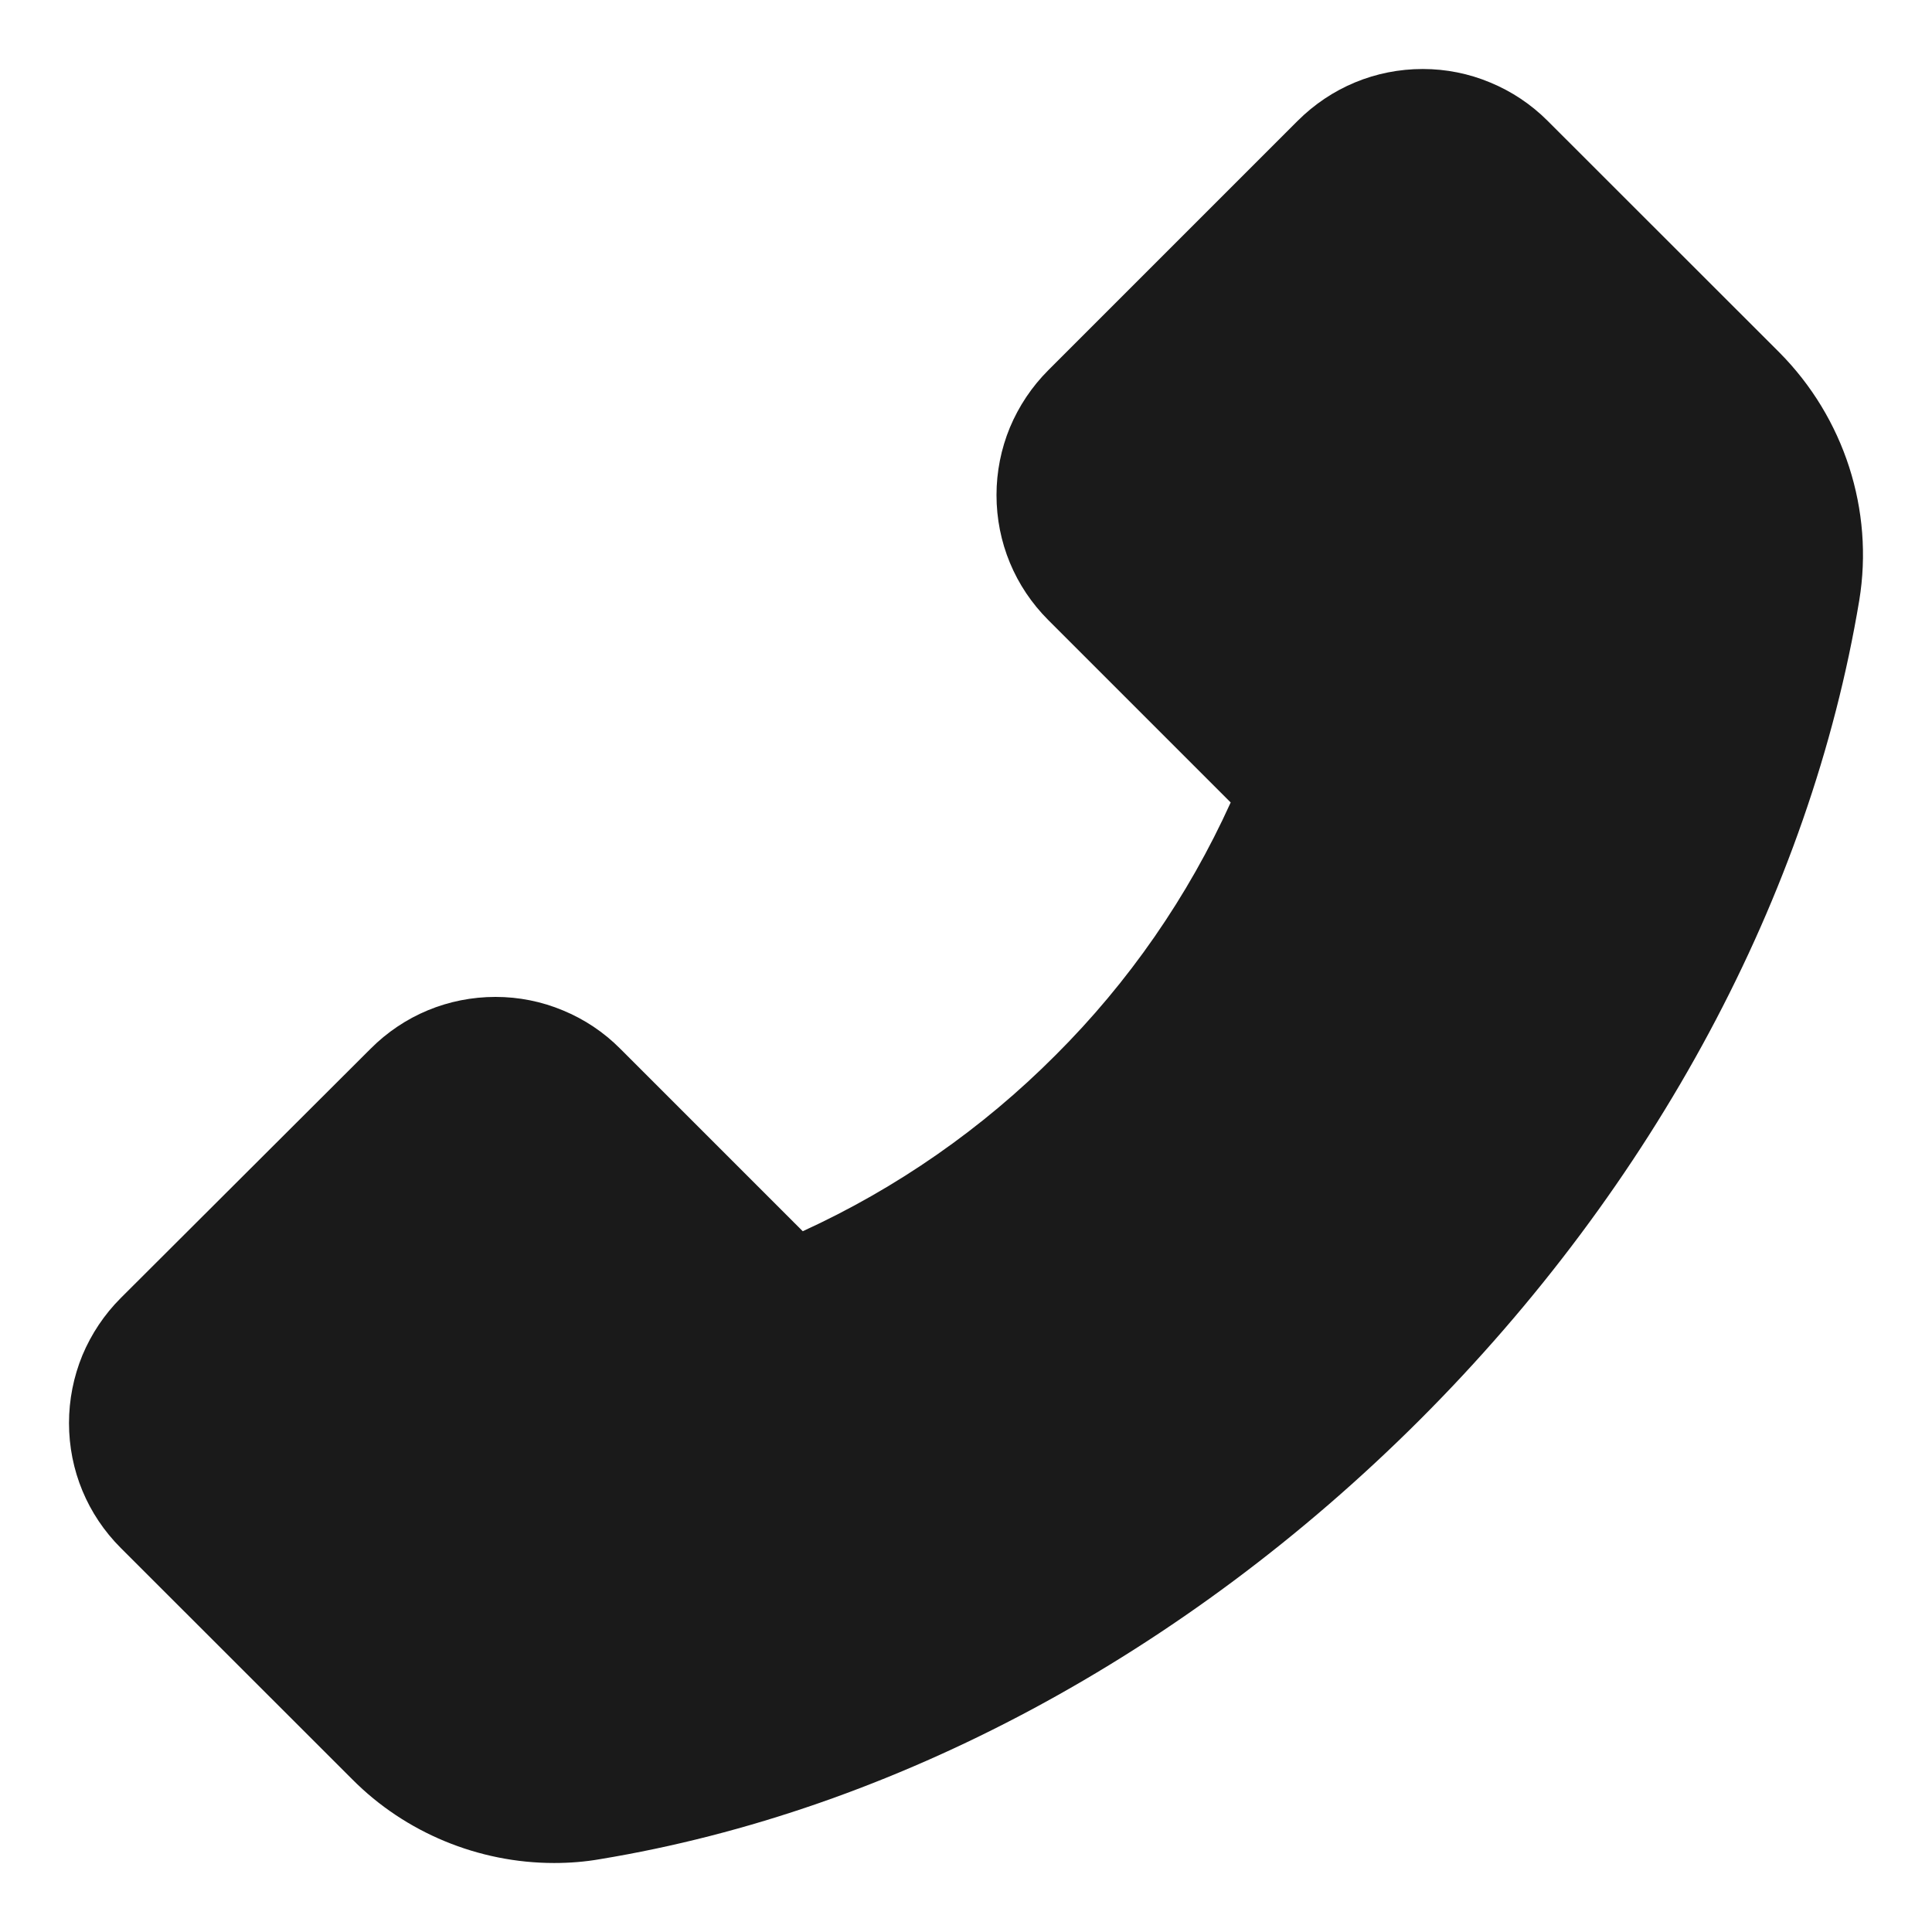
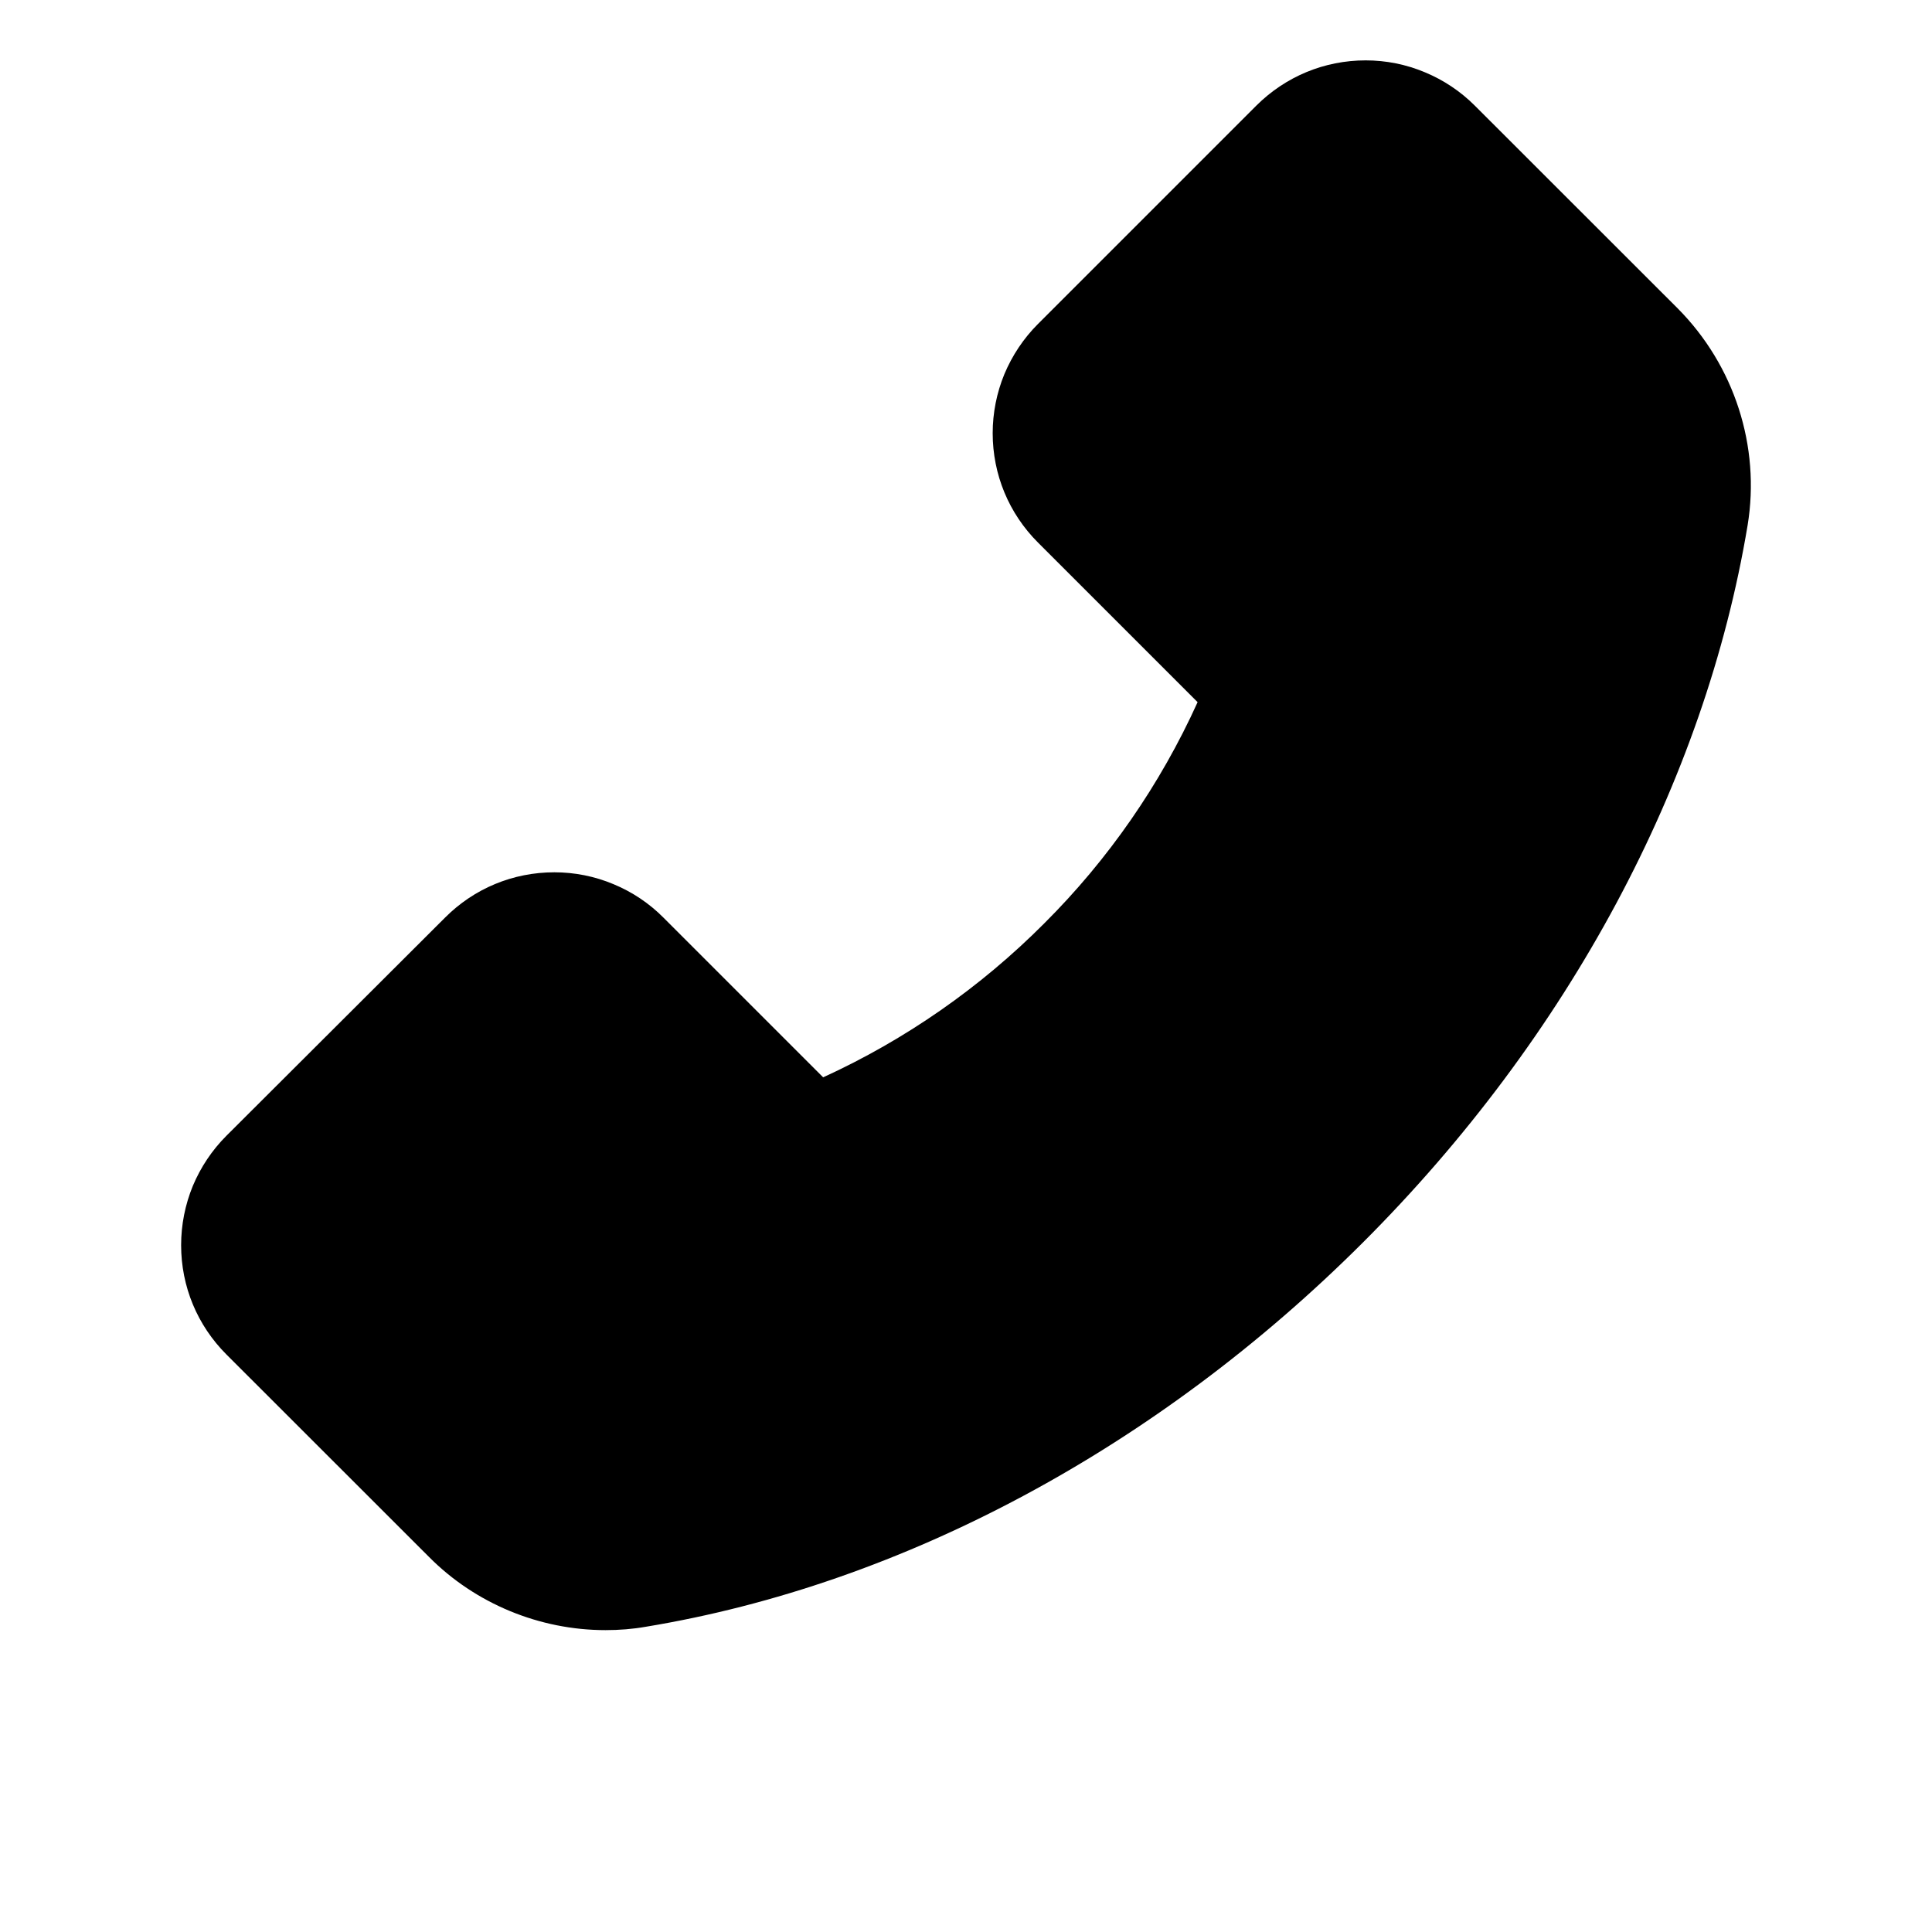
- <svg xmlns="http://www.w3.org/2000/svg" width="14" height="14" viewBox="0 0 14 14" fill="none">
-   <path d="M12.894 2.554L11.214 0.875C11.095 0.756 10.954 0.662 10.799 0.598C10.644 0.533 10.478 0.5 10.31 0.5C9.967 0.5 9.646 0.634 9.404 0.875L7.596 2.683C7.477 2.802 7.383 2.943 7.318 3.098C7.254 3.253 7.221 3.42 7.221 3.587C7.221 3.93 7.355 4.252 7.596 4.493L8.918 5.815C8.609 6.497 8.179 7.118 7.648 7.647C7.119 8.178 6.499 8.61 5.817 8.922L4.495 7.6C4.376 7.48 4.235 7.386 4.08 7.322C3.925 7.257 3.759 7.224 3.591 7.224C3.248 7.224 2.926 7.358 2.685 7.6L0.875 9.406C0.756 9.525 0.662 9.666 0.597 9.821C0.533 9.977 0.5 10.143 0.5 10.312C0.5 10.654 0.634 10.976 0.875 11.217L2.553 12.894C2.937 13.281 3.469 13.5 4.015 13.5C4.13 13.5 4.241 13.491 4.349 13.472C6.476 13.121 8.585 11.99 10.288 10.289C11.988 8.59 13.118 6.483 13.473 4.35C13.58 3.698 13.364 3.027 12.894 2.554Z" fill="#1A1A1A" />
+ <svg xmlns="http://www.w3.org/2000/svg" width="16" height="16" viewBox="0 0 16 16" fill="none">
+   <path d="M13.894 2.554L12.214 0.875C12.095 0.756 11.954 0.662 11.799 0.598C11.644 0.533 11.478 0.5 11.31 0.5C10.967 0.5 10.646 0.634 10.404 0.875L8.596 2.683C8.477 2.802 8.383 2.943 8.318 3.098C8.254 3.253 8.221 3.42 8.221 3.587C8.221 3.93 8.355 4.252 8.596 4.493L9.918 5.815C9.609 6.497 9.179 7.118 8.648 7.647C8.119 8.178 7.499 8.61 6.817 8.922L5.495 7.6C5.376 7.48 5.235 7.386 5.08 7.322C4.925 7.257 4.759 7.224 4.591 7.224C4.248 7.224 3.926 7.358 3.685 7.6L1.875 9.406C1.756 9.525 1.662 9.666 1.597 9.821C1.533 9.977 1.5 10.143 1.5 10.312C1.5 10.654 1.634 10.976 1.875 11.217L3.553 12.894C3.937 13.281 4.469 13.5 5.015 13.5C5.13 13.5 5.241 13.491 5.349 13.472C7.476 13.121 9.585 11.99 11.288 10.289C12.988 8.59 14.118 6.483 14.473 4.35C14.58 3.698 14.364 3.027 13.894 2.554Z" fill="currentColor" />
</svg>
